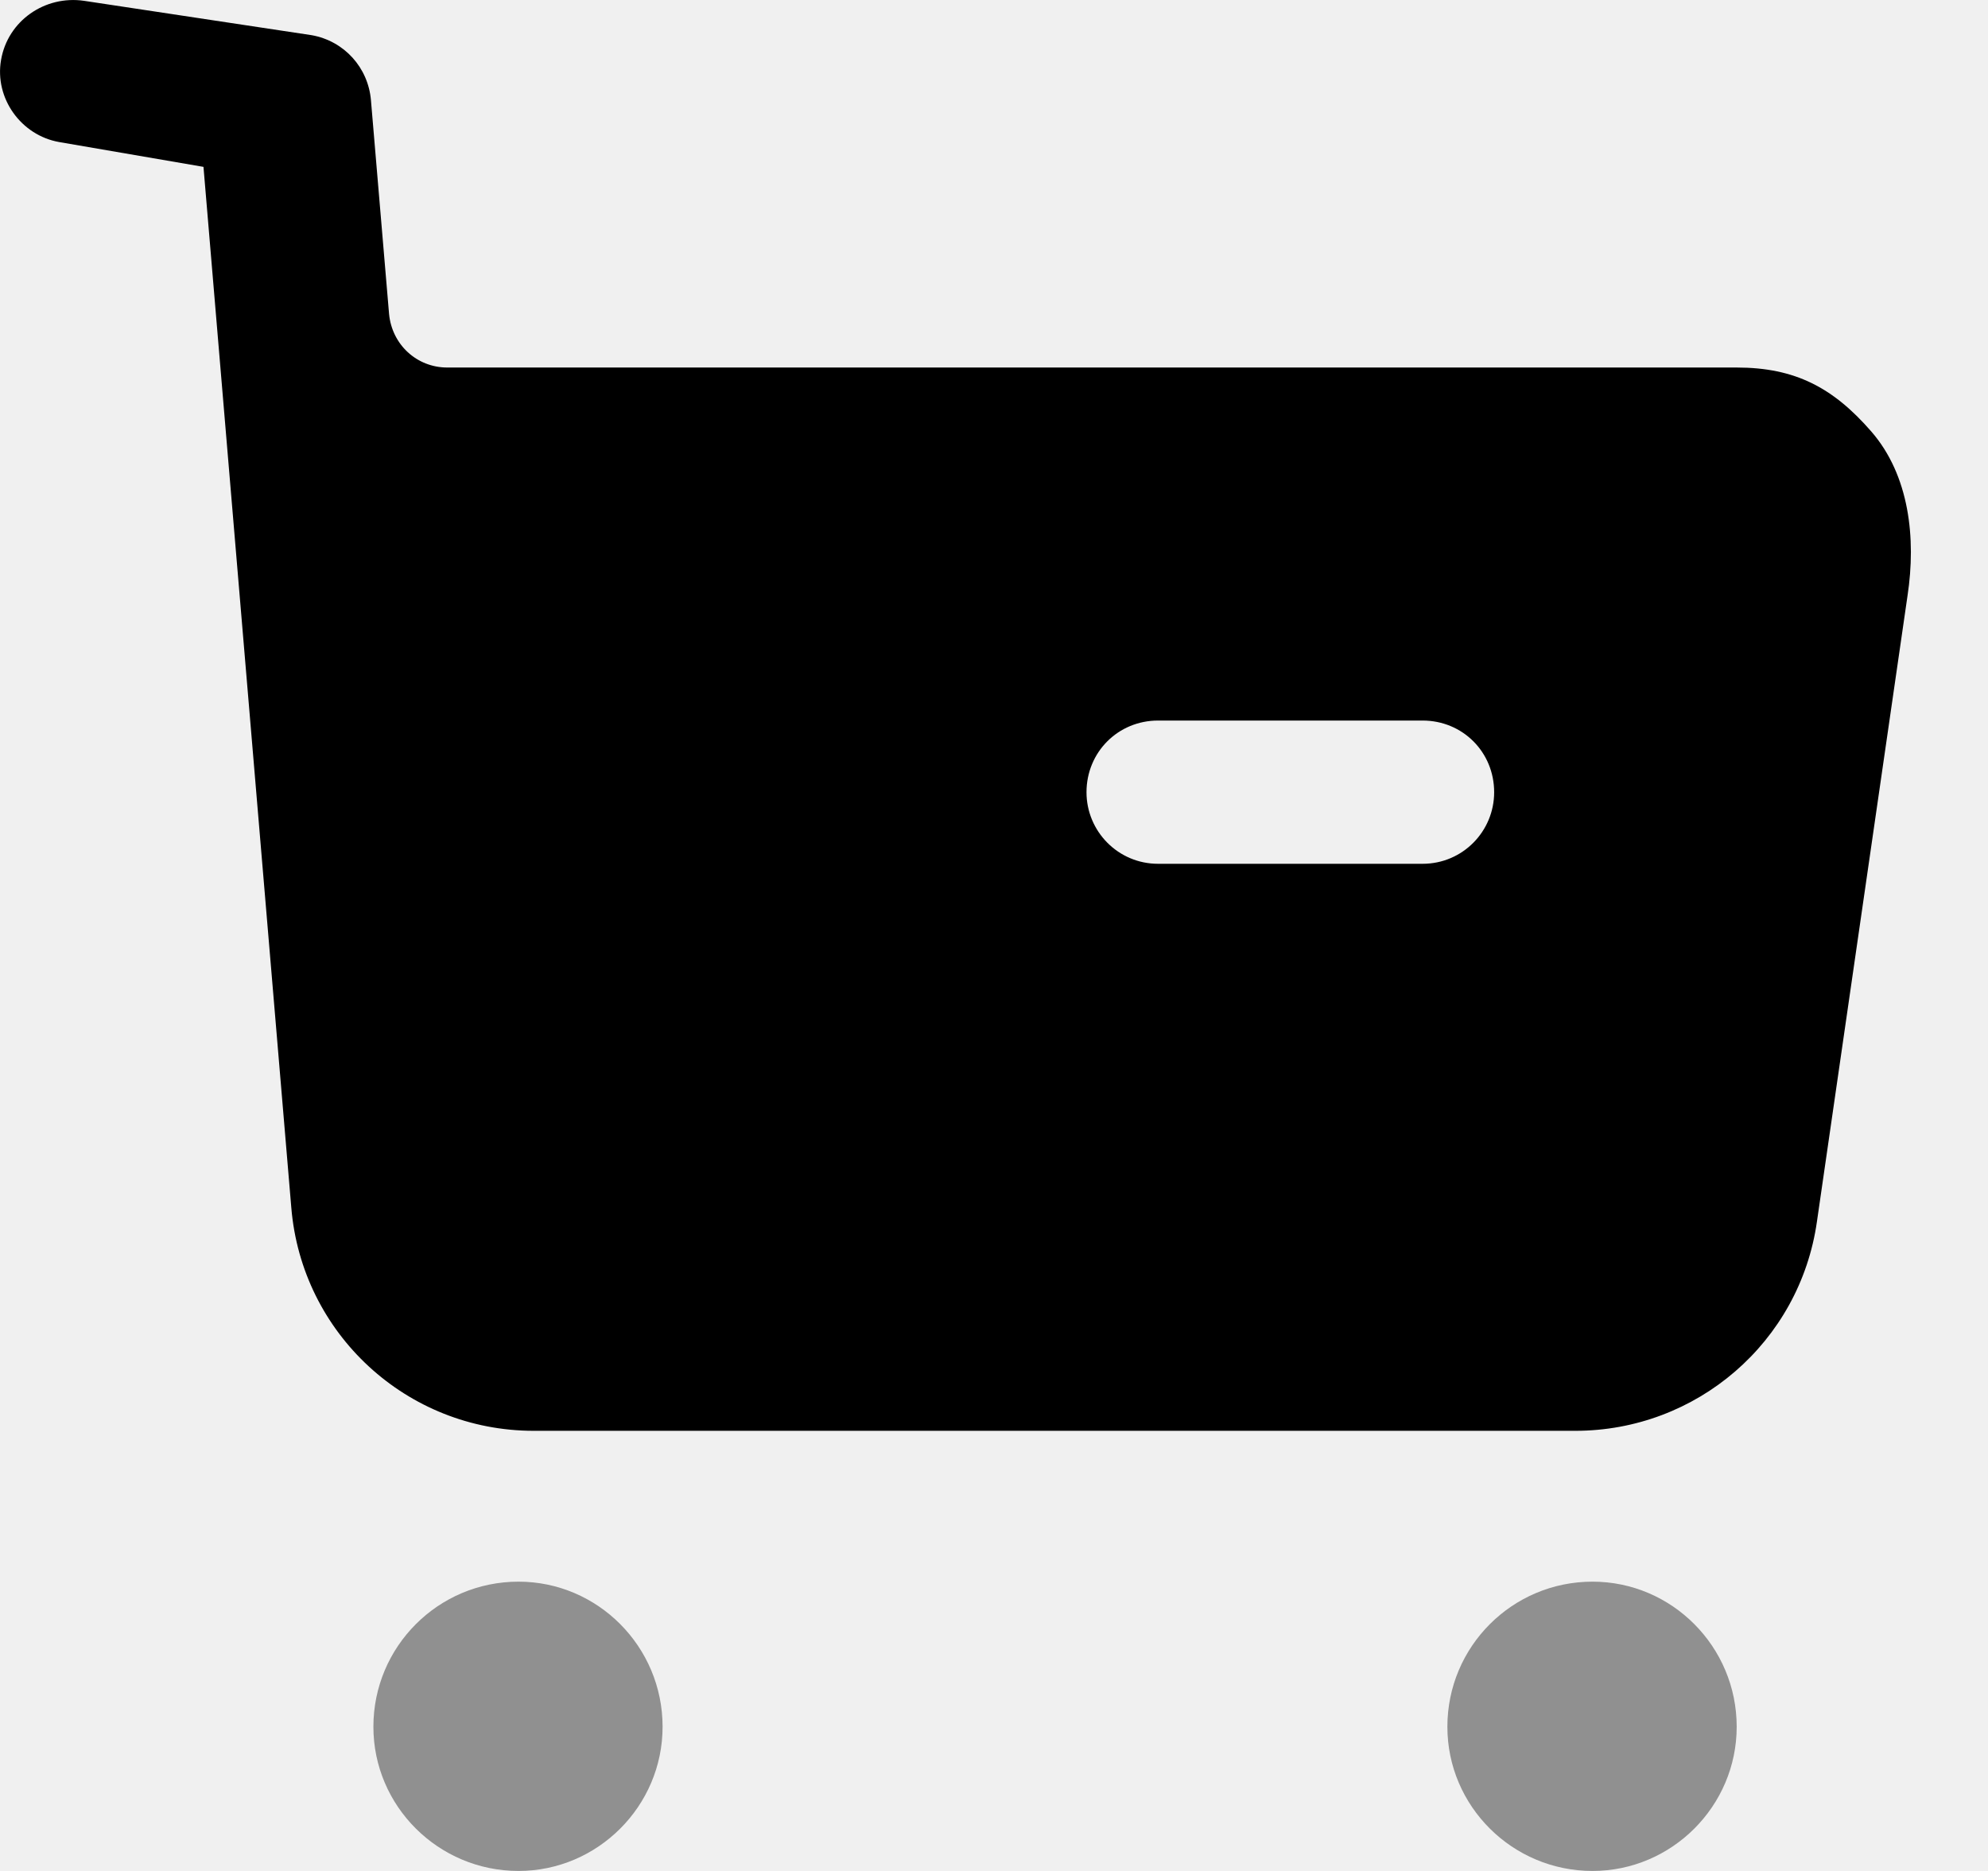
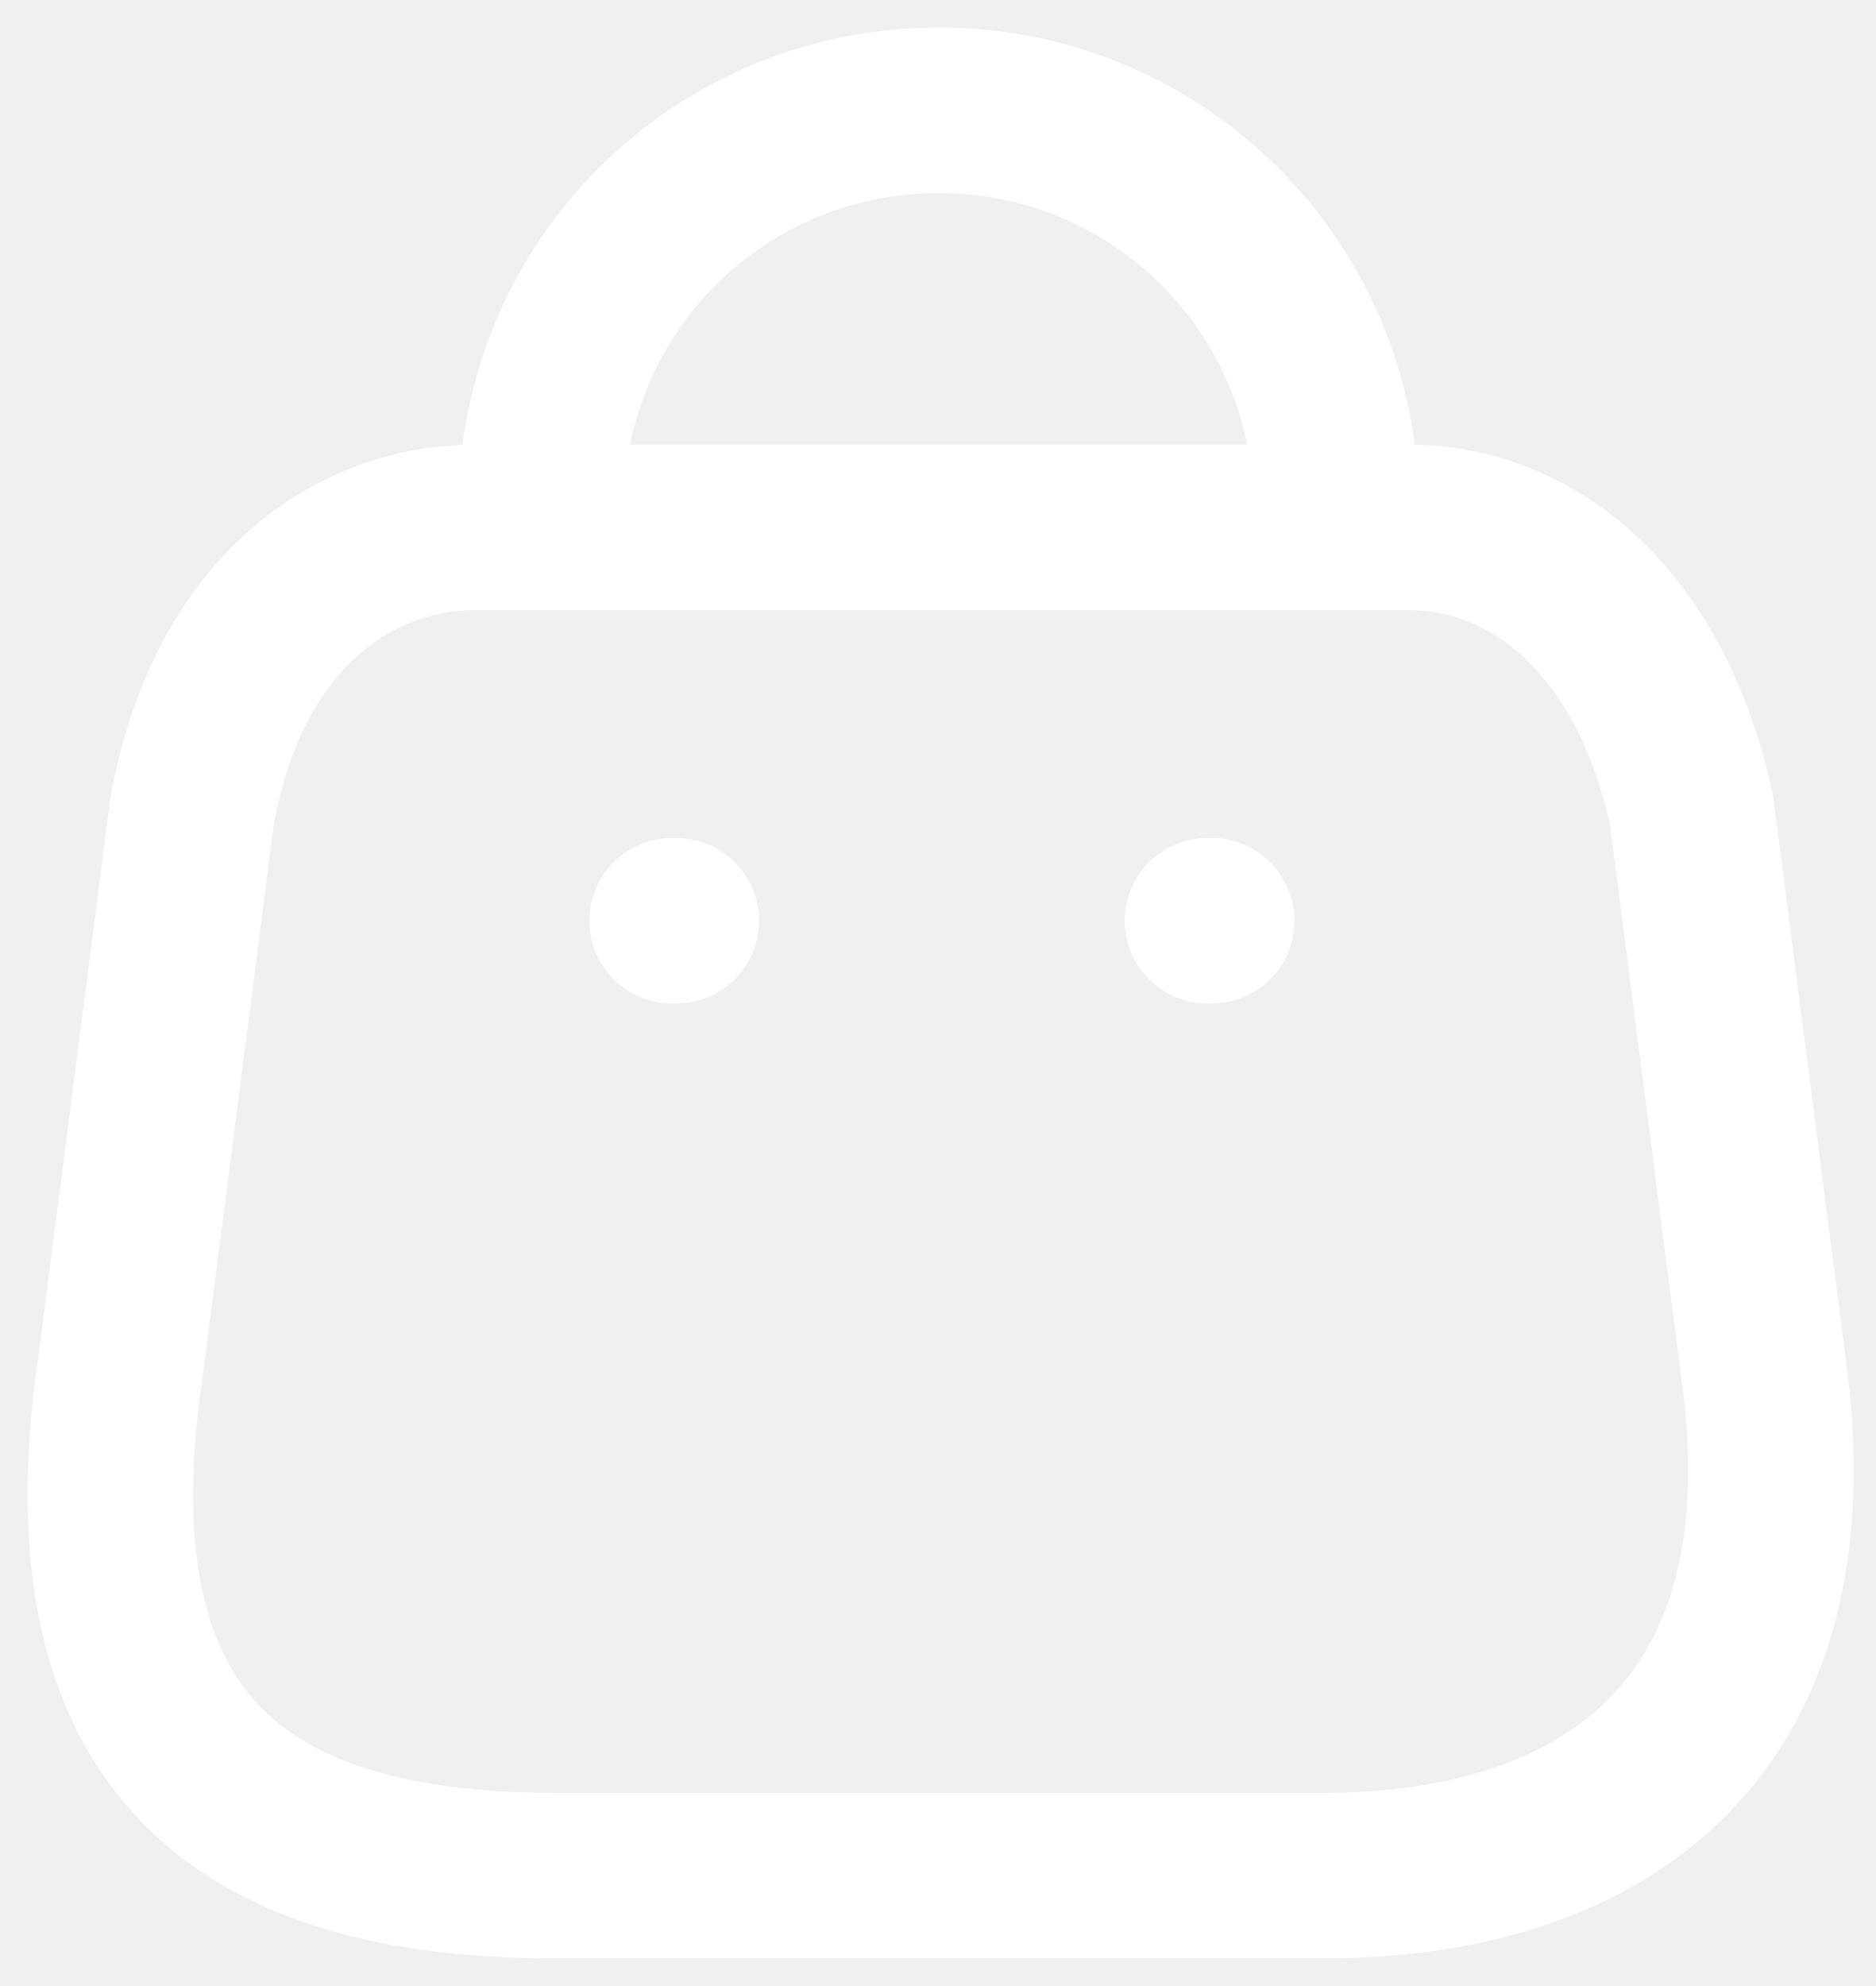
- <svg xmlns="http://www.w3.org/2000/svg" width="17" height="16" viewBox="0 0 17 16" fill="none">
-   <path opacity="0.4" fill-rule="evenodd" clip-rule="evenodd" d="M3.193 14.767C3.193 14.081 3.748 13.526 4.434 13.526C5.111 13.526 5.666 14.081 5.666 14.767C5.666 15.445 5.111 16 4.434 16C3.748 16 3.193 15.445 3.193 14.767ZM12.377 14.767C12.377 14.081 12.932 13.526 13.618 13.526C14.296 13.526 14.851 14.081 14.851 14.767C14.851 15.445 14.296 16 13.618 16C12.932 16 12.377 15.445 12.377 14.767Z" fill="black" />
-   <path fill-rule="evenodd" clip-rule="evenodd" d="M14.851 3.143C15.349 3.143 15.675 3.314 16.002 3.69C16.328 4.065 16.386 4.604 16.312 5.093L15.537 10.448C15.39 11.478 14.508 12.236 13.471 12.236H4.564C3.478 12.236 2.58 11.404 2.491 10.327L1.74 1.427L0.507 1.215C0.18 1.158 -0.048 0.84 0.009 0.513C0.066 0.178 0.384 -0.042 0.719 0.007L2.666 0.301C2.944 0.351 3.148 0.578 3.172 0.856L3.327 2.685C3.352 2.947 3.564 3.143 3.825 3.143H14.851ZM9.903 7.387H12.165C12.508 7.387 12.777 7.109 12.777 6.775C12.777 6.432 12.508 6.162 12.165 6.162H9.903C9.561 6.162 9.291 6.432 9.291 6.775C9.291 7.109 9.561 7.387 9.903 7.387Z" fill="black" />
+ <svg xmlns="http://www.w3.org/2000/svg" width="17" height="18" viewBox="0 0 17 18" fill="none">
+   <path fill-rule="evenodd" clip-rule="evenodd" d="M11.997 17H5.049C2.497 17 0.539 16.078 1.095 12.368L1.743 7.34C2.085 5.488 3.266 4.78 4.303 4.78H12.774C13.826 4.78 14.938 5.542 15.334 7.34L15.982 12.368C16.454 15.659 14.55 17 11.997 17Z" stroke="white" stroke-width="1.5" stroke-linecap="round" stroke-linejoin="round" />
+   <path d="M12.112 4.596C12.112 2.61 10.502 1 8.516 1C7.559 0.996 6.641 1.373 5.963 2.048C5.285 2.723 4.905 3.64 4.905 4.596" stroke="white" stroke-width="1.5" stroke-linecap="round" stroke-linejoin="round" />
+   <path d="M10.984 8.345H10.946" stroke="white" stroke-width="1.5" stroke-linecap="round" stroke-linejoin="round" />
+   <path d="M6.131 8.345H6.093" stroke="white" stroke-width="1.5" stroke-linecap="round" stroke-linejoin="round" />
</svg>
